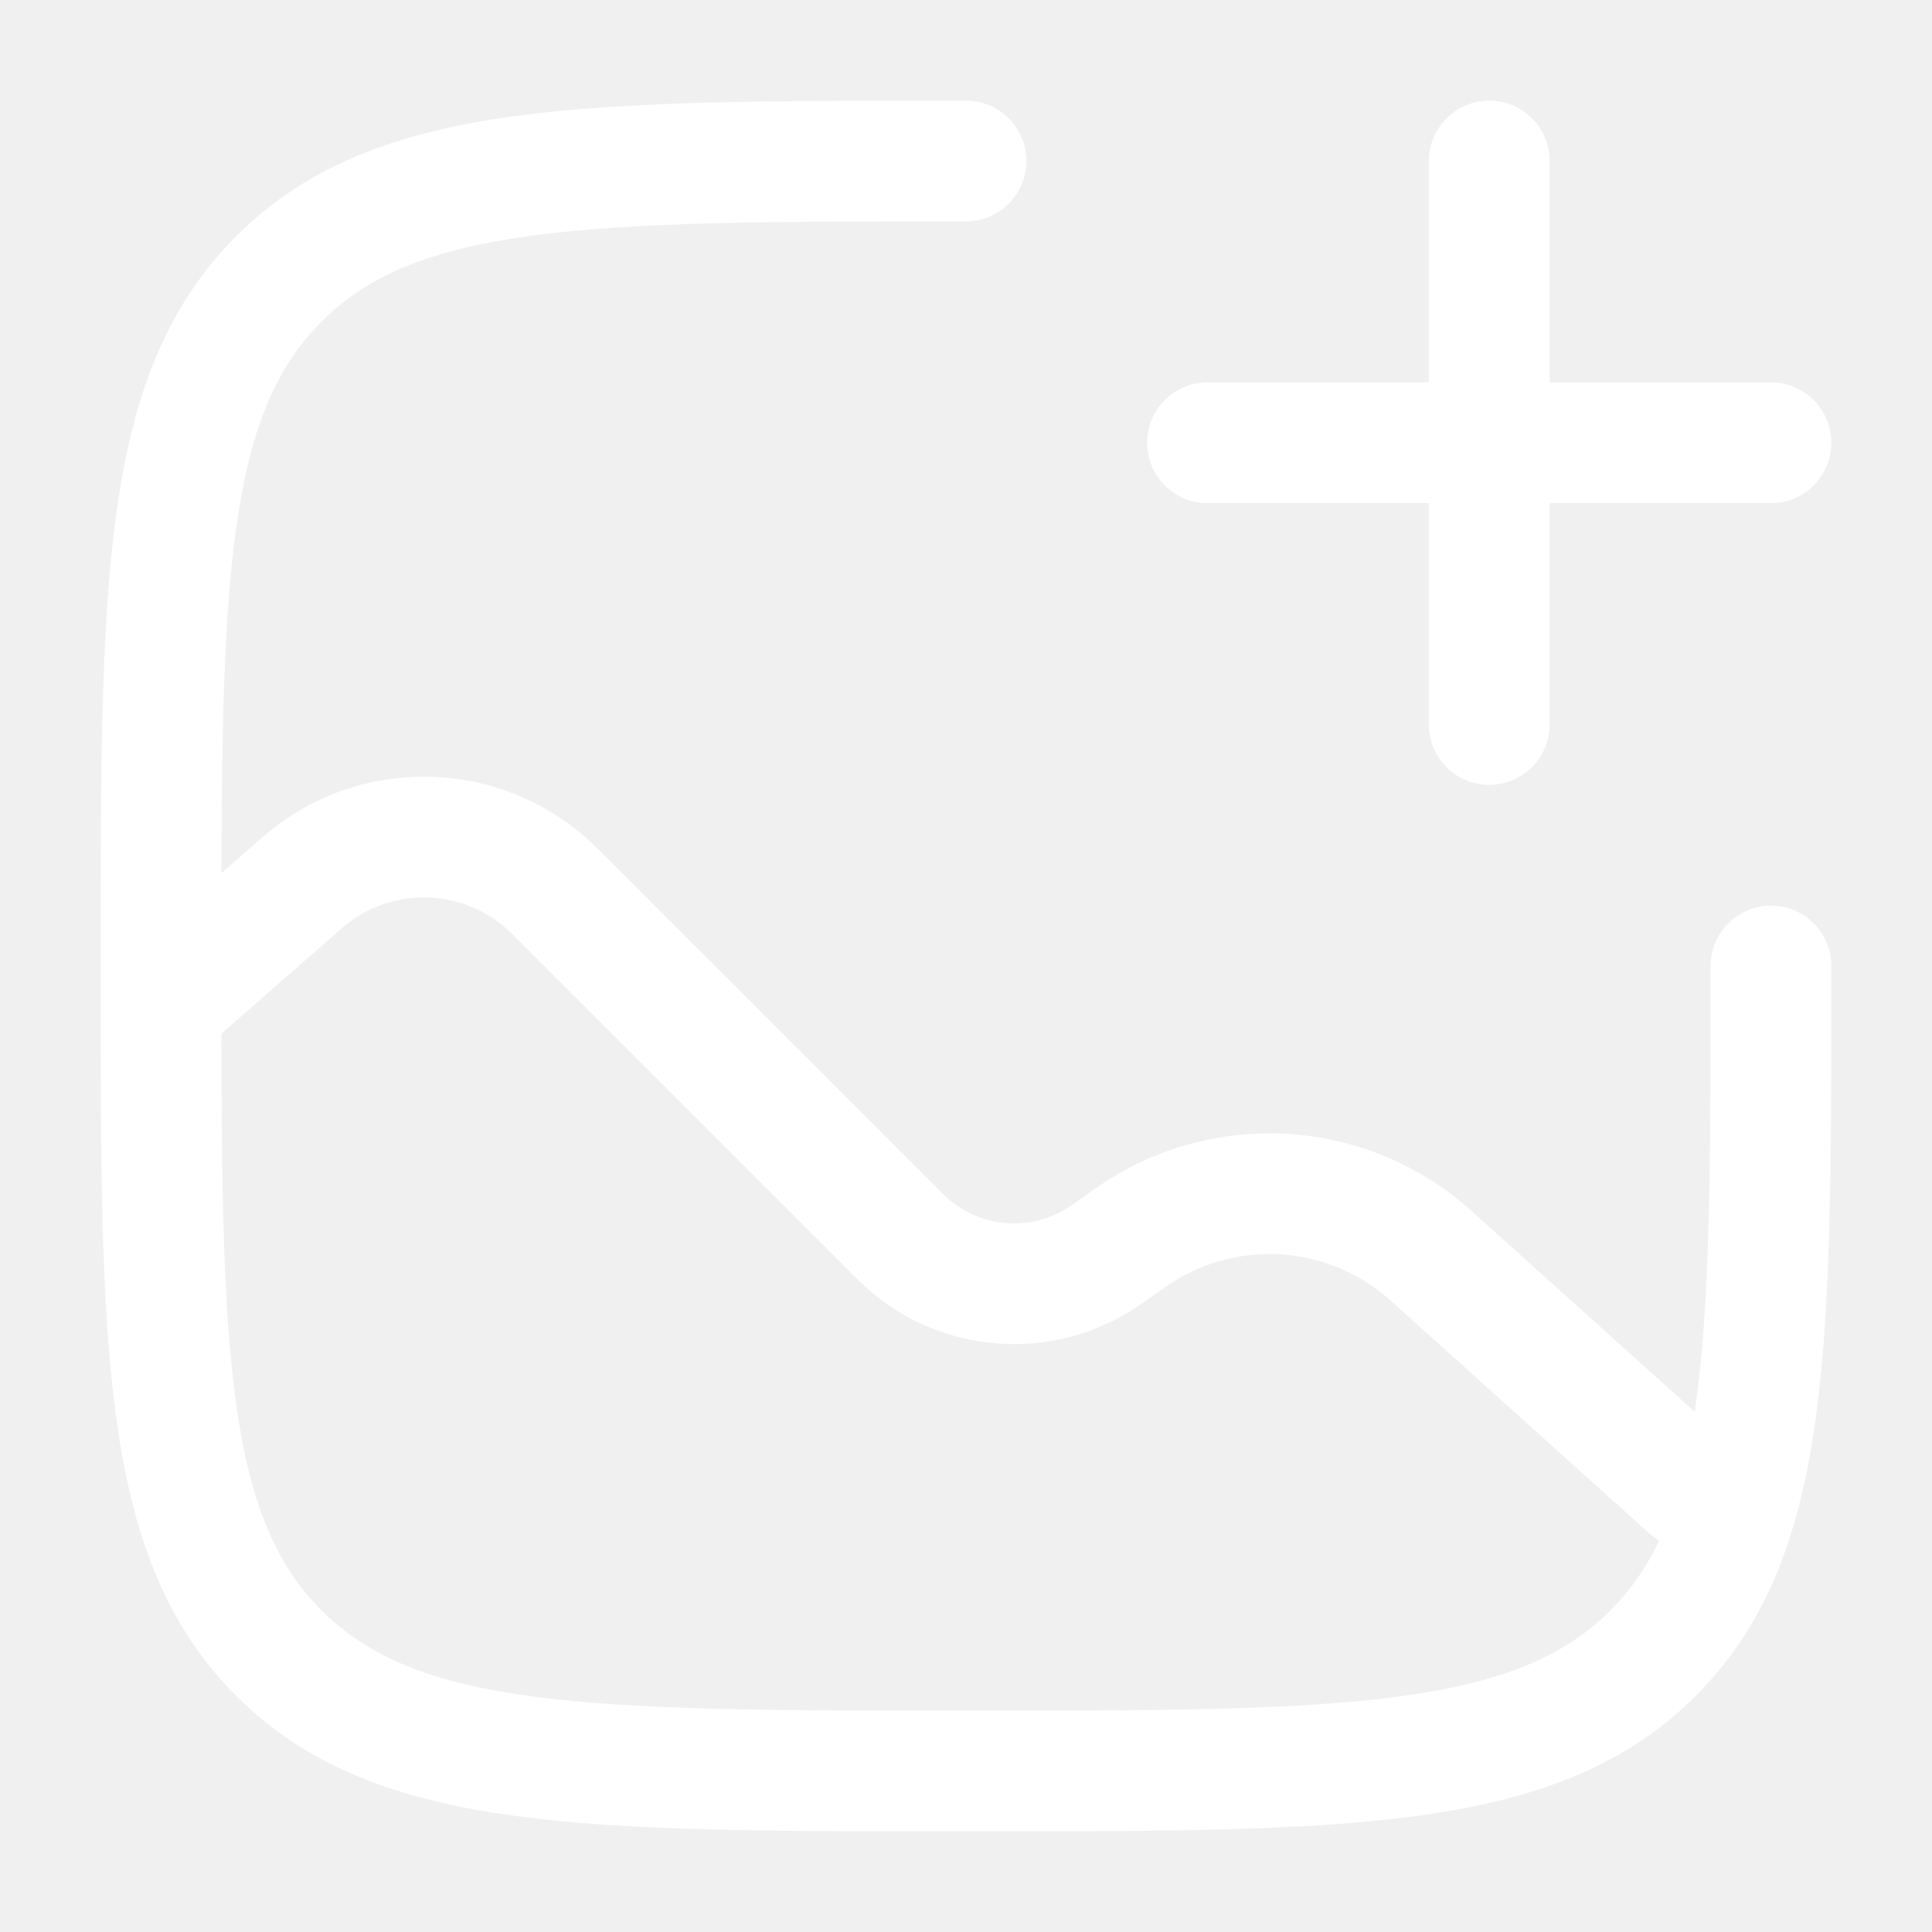
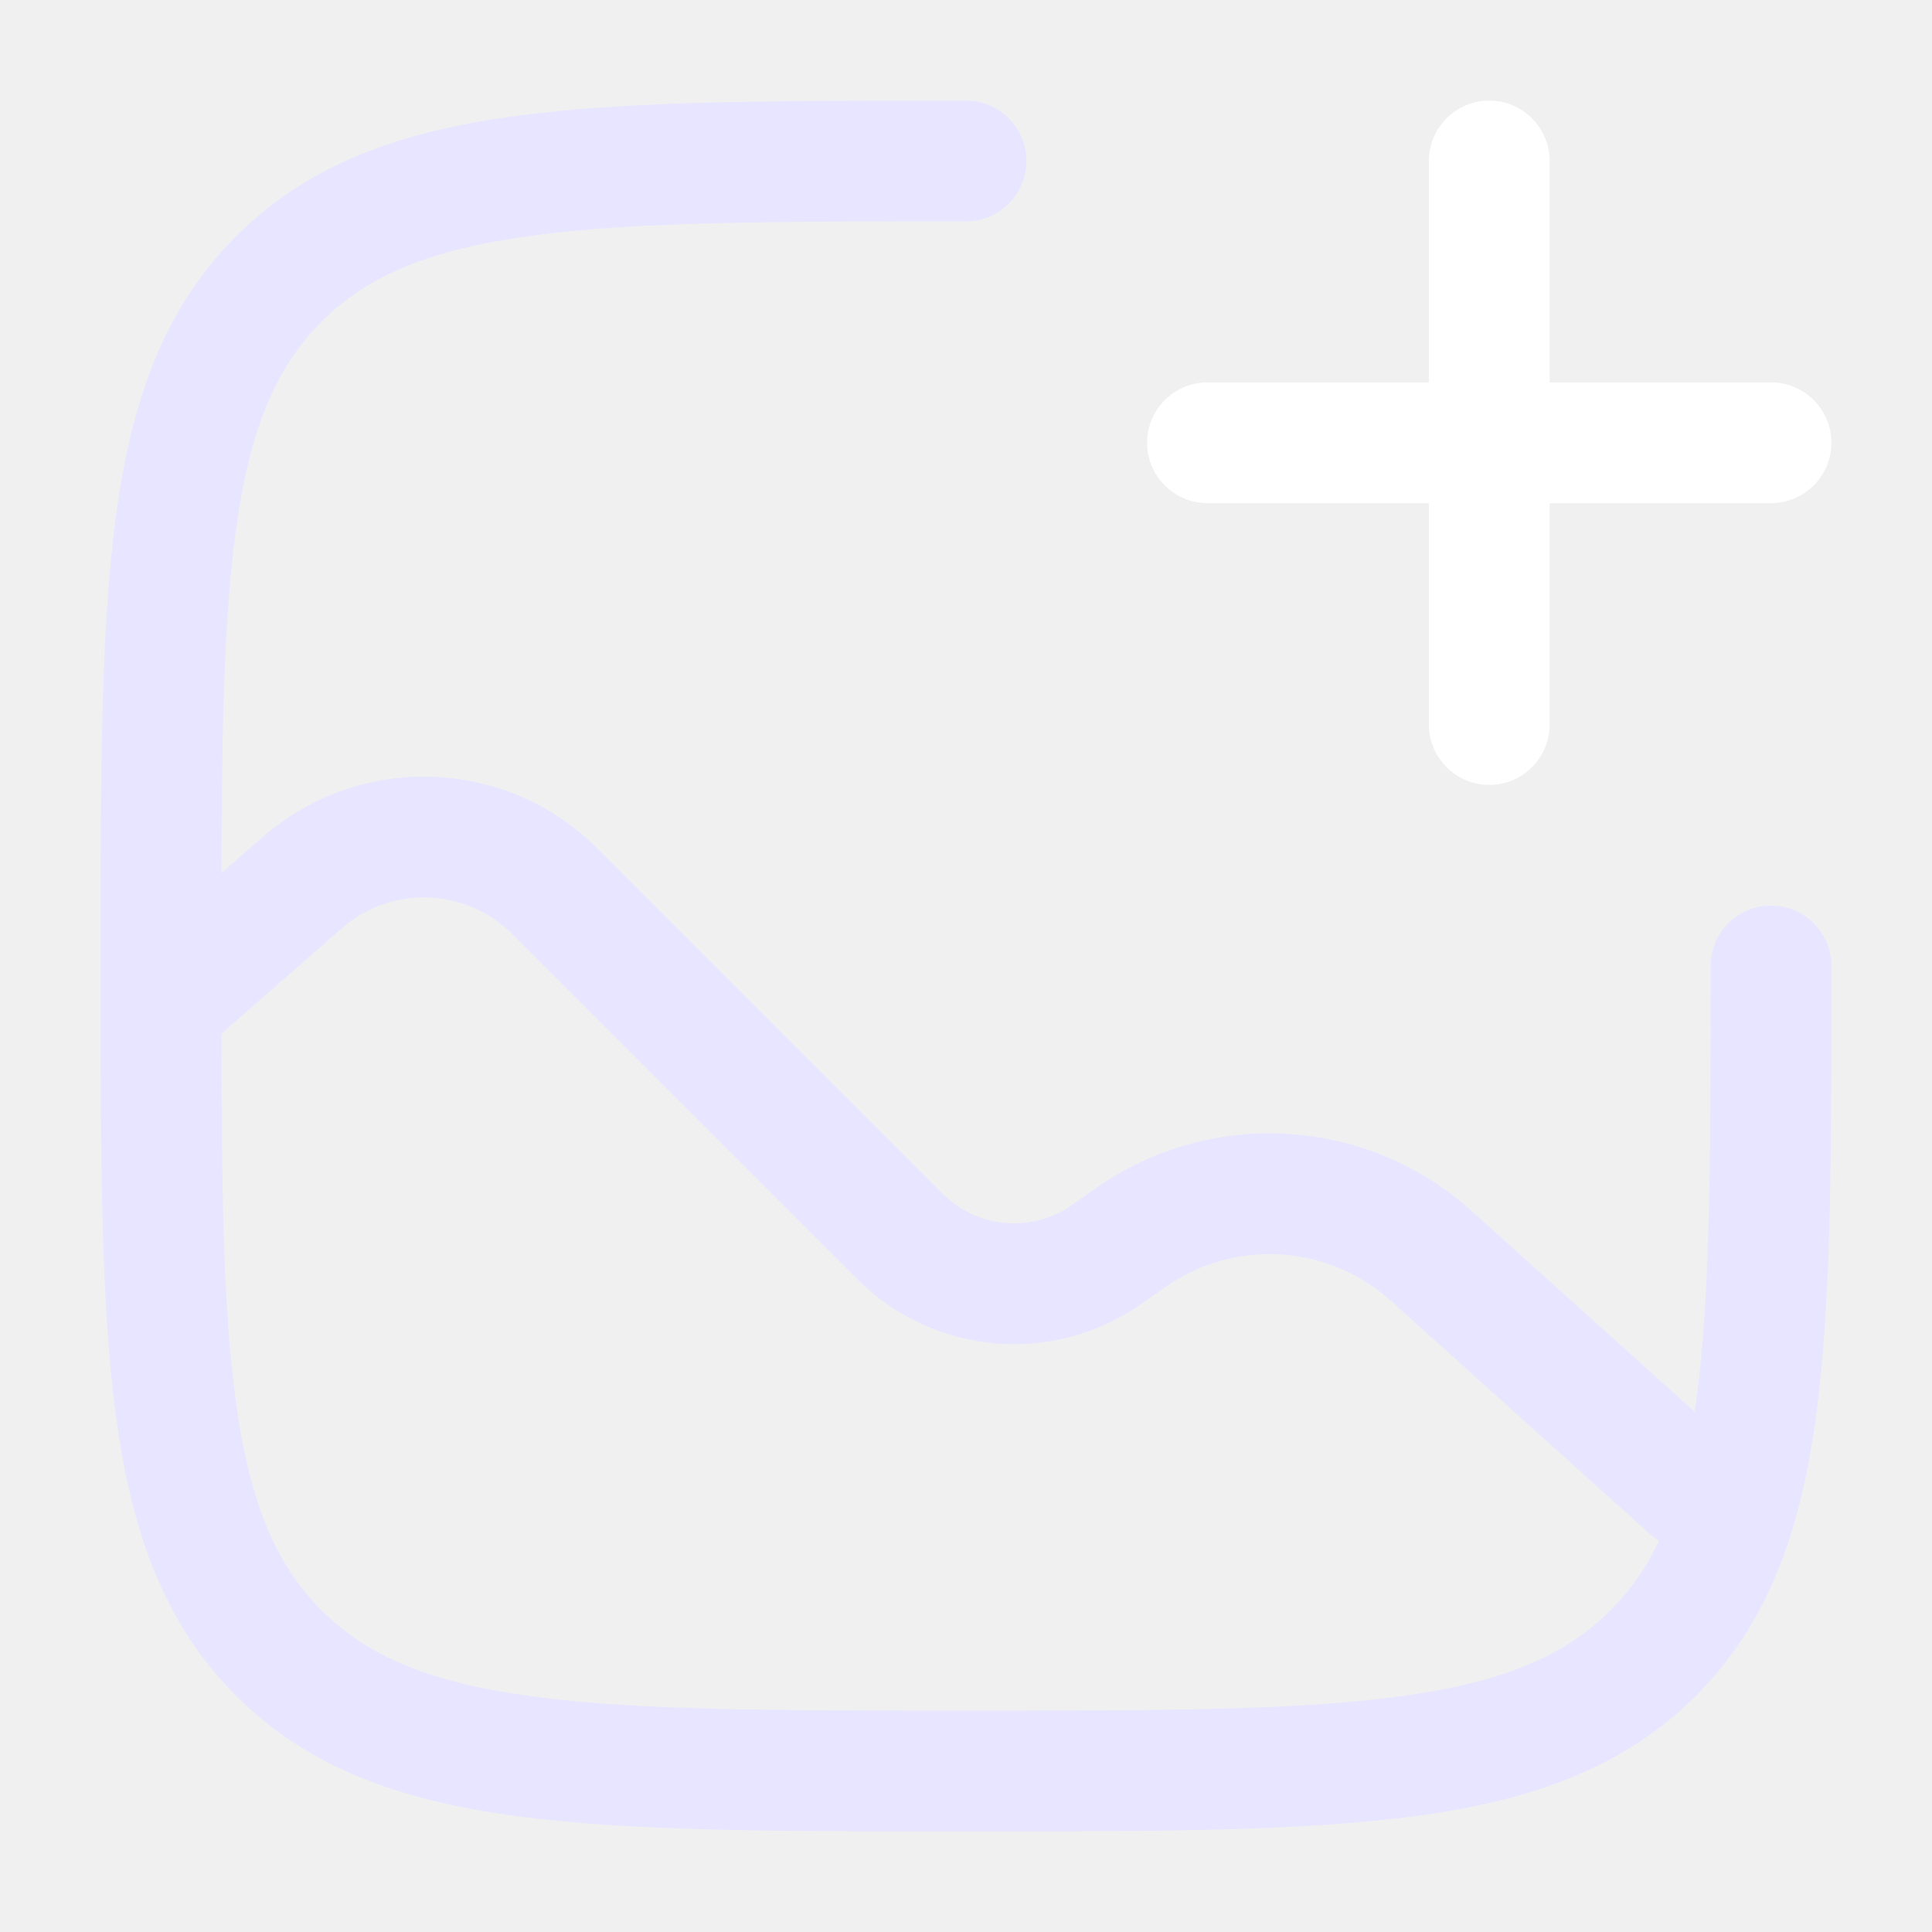
<svg xmlns="http://www.w3.org/2000/svg" width="36" height="36" viewBox="0 0 36 36" fill="none">
  <path fill-rule="evenodd" clip-rule="evenodd" d="M27.75 1.875C28.371 1.875 28.875 2.379 28.875 3V7.125H33C33.621 7.125 34.125 7.629 34.125 8.25C34.125 8.871 33.621 9.375 33 9.375H28.875V13.5C28.875 14.121 28.371 14.625 27.75 14.625C27.129 14.625 26.625 14.121 26.625 13.5V9.375H22.5C21.879 9.375 21.375 8.871 21.375 8.25C21.375 7.629 21.879 7.125 22.5 7.125H26.625V3C26.625 2.379 27.129 1.875 27.75 1.875Z" fill="white" />
-   <path fill-rule="evenodd" clip-rule="evenodd" d="M18 1.875L17.914 1.875C14.451 1.875 11.738 1.875 9.621 2.16C7.453 2.451 5.743 3.059 4.401 4.401C3.059 5.743 2.451 7.453 2.16 9.621C1.875 11.738 1.875 14.451 1.875 17.914V18.086C1.875 21.549 1.875 24.262 2.16 26.379C2.451 28.547 3.059 30.257 4.401 31.599C5.743 32.941 7.453 33.549 9.621 33.84C11.738 34.125 14.451 34.125 17.914 34.125H18.086C21.549 34.125 24.262 34.125 26.379 33.84C28.547 33.549 30.257 32.941 31.599 31.599C32.941 30.257 33.549 28.547 33.84 26.379C34.125 24.262 34.125 21.549 34.125 18.086V18C34.125 17.379 33.621 16.875 33 16.875C32.379 16.875 31.875 17.379 31.875 18C31.875 21.567 31.873 24.13 31.61 26.08C31.6 26.157 31.589 26.232 31.578 26.307L27.417 22.562C25.468 20.808 22.566 20.633 20.42 22.141L19.973 22.455C19.227 22.979 18.213 22.891 17.569 22.247L11.134 15.812C9.431 14.109 6.699 14.018 4.887 15.604L4.126 16.269C4.133 13.581 4.172 11.54 4.39 9.92C4.647 8.003 5.138 6.847 5.992 5.992C6.847 5.138 8.003 4.647 9.92 4.39C11.87 4.127 14.433 4.125 18 4.125C18.621 4.125 19.125 3.621 19.125 3C19.125 2.379 18.621 1.875 18 1.875ZM4.39 26.08C4.647 27.997 5.138 29.153 5.992 30.008C6.847 30.862 8.003 31.353 9.92 31.61C11.87 31.873 14.433 31.875 18 31.875C21.567 31.875 24.13 31.873 26.08 31.61C27.997 31.353 29.153 30.862 30.008 30.008C30.373 29.642 30.672 29.222 30.914 28.711C30.856 28.675 30.8 28.633 30.747 28.586L25.912 24.234C24.743 23.182 23.001 23.077 21.714 23.982L21.267 24.296C19.626 25.448 17.395 25.255 15.978 23.838L9.543 17.403C8.678 16.538 7.289 16.491 6.368 17.298L4.126 19.26C4.129 22.183 4.159 24.367 4.39 26.08Z" fill="white" />
+   <path fill-rule="evenodd" clip-rule="evenodd" d="M18 1.875L17.914 1.875C14.451 1.875 11.738 1.875 9.621 2.16C7.453 2.451 5.743 3.059 4.401 4.401C3.059 5.743 2.451 7.453 2.16 9.621C1.875 11.738 1.875 14.451 1.875 17.914V18.086C1.875 21.549 1.875 24.262 2.16 26.379C2.451 28.547 3.059 30.257 4.401 31.599C5.743 32.941 7.453 33.549 9.621 33.84C11.738 34.125 14.451 34.125 17.914 34.125H18.086C21.549 34.125 24.262 34.125 26.379 33.84C28.547 33.549 30.257 32.941 31.599 31.599C32.941 30.257 33.549 28.547 33.84 26.379C34.125 24.262 34.125 21.549 34.125 18.086V18C34.125 17.379 33.621 16.875 33 16.875C32.379 16.875 31.875 17.379 31.875 18C31.875 21.567 31.873 24.13 31.61 26.08C31.6 26.157 31.589 26.232 31.578 26.307L27.417 22.562C25.468 20.808 22.566 20.633 20.42 22.141L19.973 22.455C19.227 22.979 18.213 22.891 17.569 22.247L11.134 15.812C9.431 14.109 6.699 14.018 4.887 15.604L4.126 16.269C4.133 13.581 4.172 11.54 4.39 9.92C4.647 8.003 5.138 6.847 5.992 5.992C6.847 5.138 8.003 4.647 9.92 4.39C11.87 4.127 14.433 4.125 18 4.125C18.621 4.125 19.125 3.621 19.125 3C19.125 2.379 18.621 1.875 18 1.875ZM4.39 26.08C4.647 27.997 5.138 29.153 5.992 30.008C6.847 30.862 8.003 31.353 9.92 31.61C11.87 31.873 14.433 31.875 18 31.875C21.567 31.875 24.13 31.873 26.08 31.61C27.997 31.353 29.153 30.862 30.008 30.008C30.373 29.642 30.672 29.222 30.914 28.711C30.856 28.675 30.8 28.633 30.747 28.586L25.912 24.234C24.743 23.182 23.001 23.077 21.714 23.982L21.267 24.296C19.626 25.448 17.395 25.255 15.978 23.838L9.543 17.403C8.678 16.538 7.289 16.491 6.368 17.298L4.126 19.26C4.129 22.183 4.159 24.367 4.39 26.08Z" fill="#E7E5FF" />
</svg>
